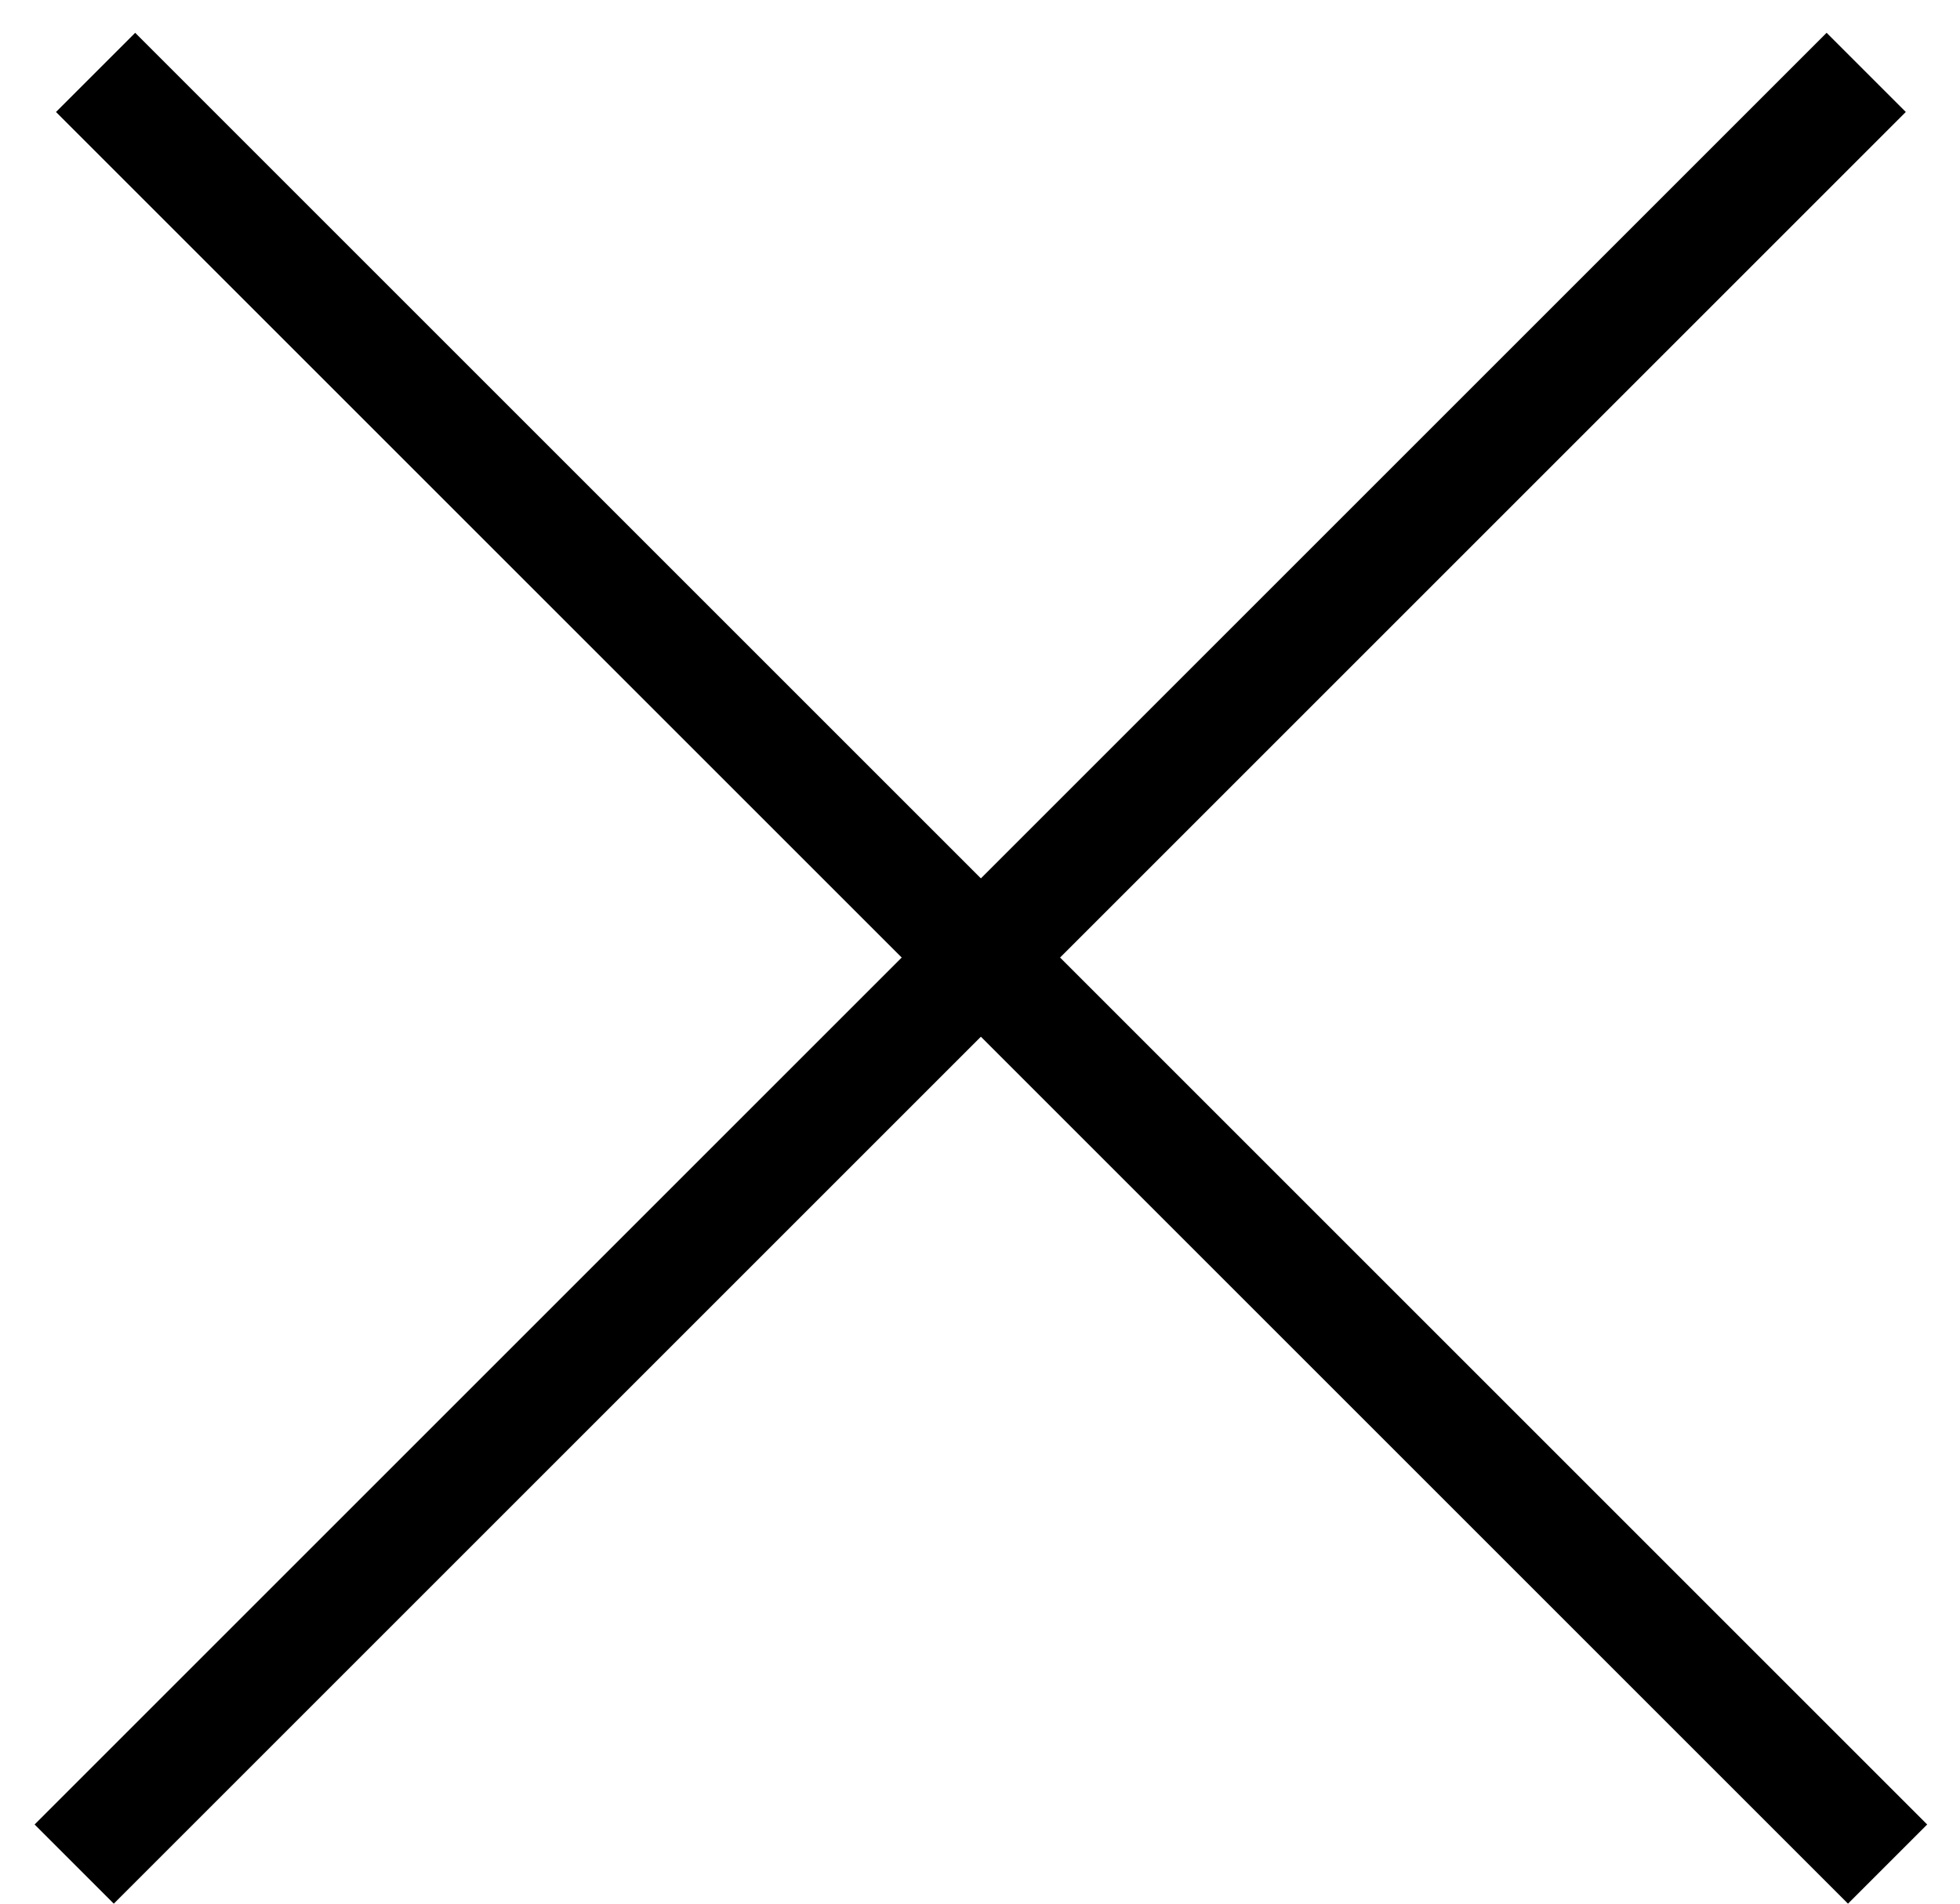
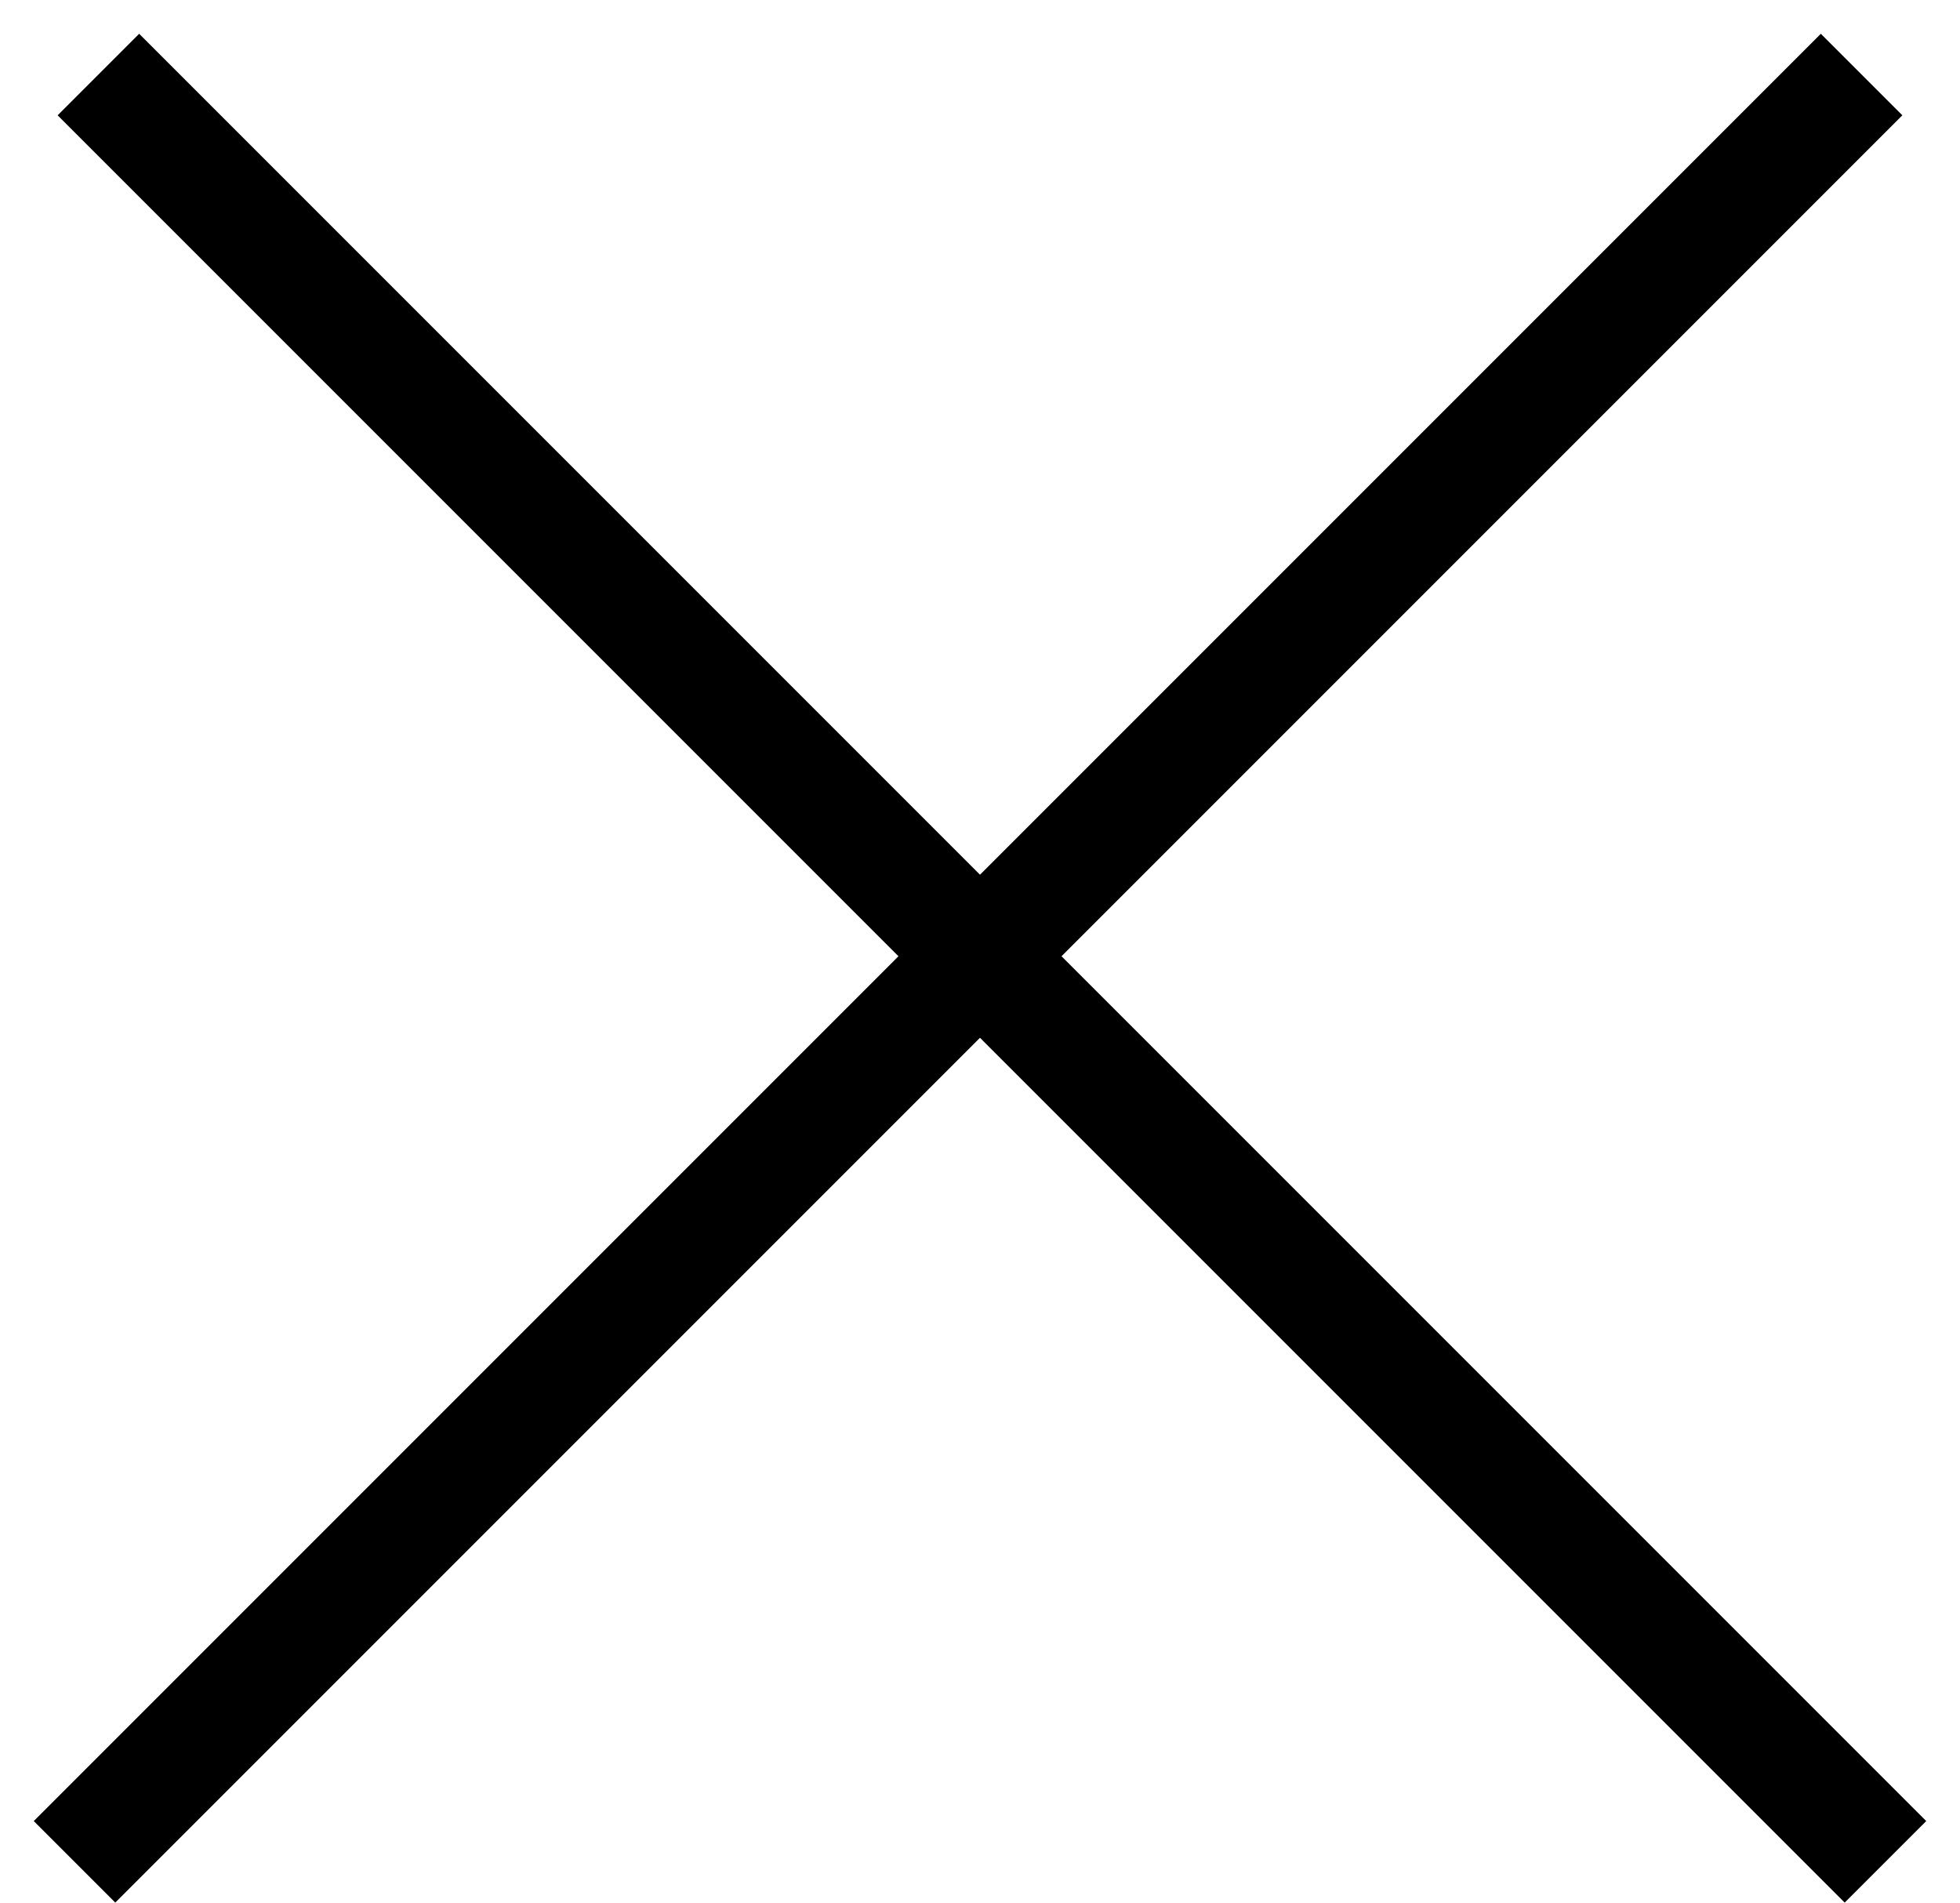
- <svg xmlns="http://www.w3.org/2000/svg" width="35" height="34" viewBox="0 0 35 34" fill="none">
-   <line x1="1.707" y1="1.293" x2="33.707" y2="33.293" stroke="black" stroke-width="2" />
-   <line y1="-1" x2="45.255" y2="-1" transform="matrix(-0.707107 0.707107 0.707107 0.707107 34.0322 2)" stroke="black" stroke-width="2" />
+ <svg xmlns="http://www.w3.org/2000/svg" width="34" height="33" viewBox="0 0 34 33" fill="none">
+   <line x1="1.707" y1="1.293" x2="32.707" y2="32.293" stroke="black" stroke-width="2" />
+   <line y1="-1" x2="43.841" y2="-1" transform="matrix(-0.707107 0.707107 0.707107 0.707107 33 2)" stroke="black" stroke-width="2" />
</svg>
